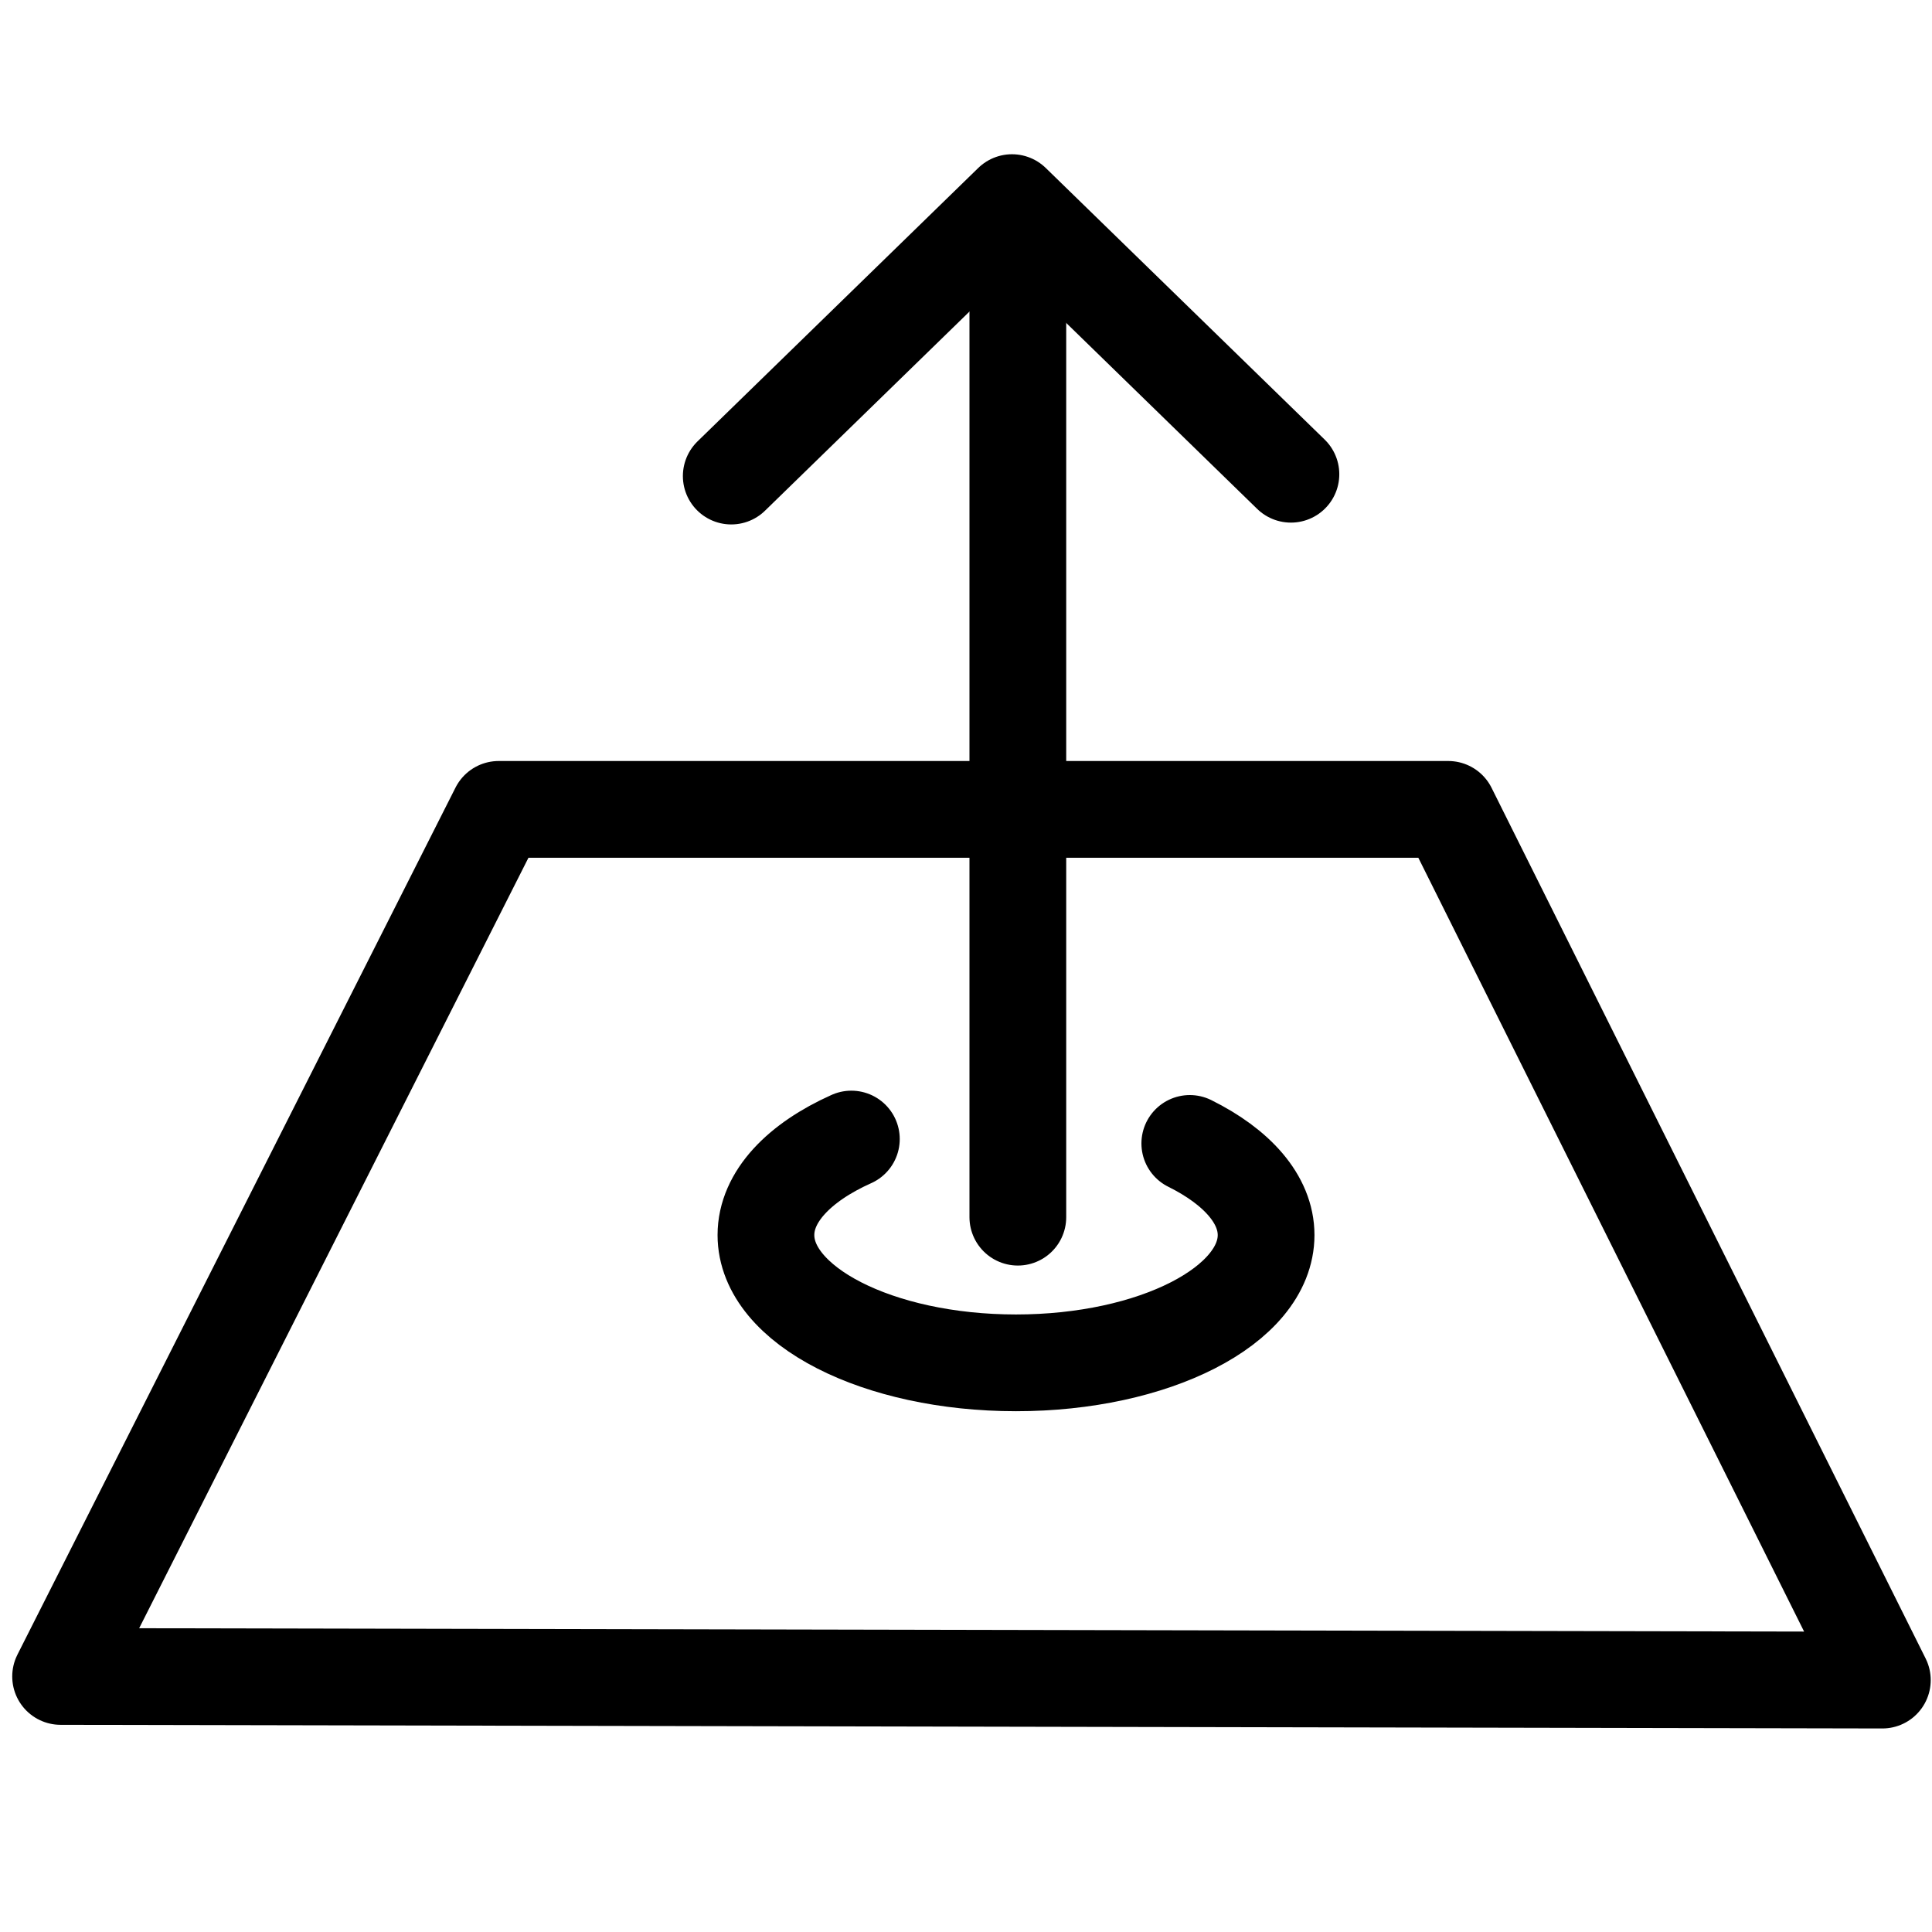
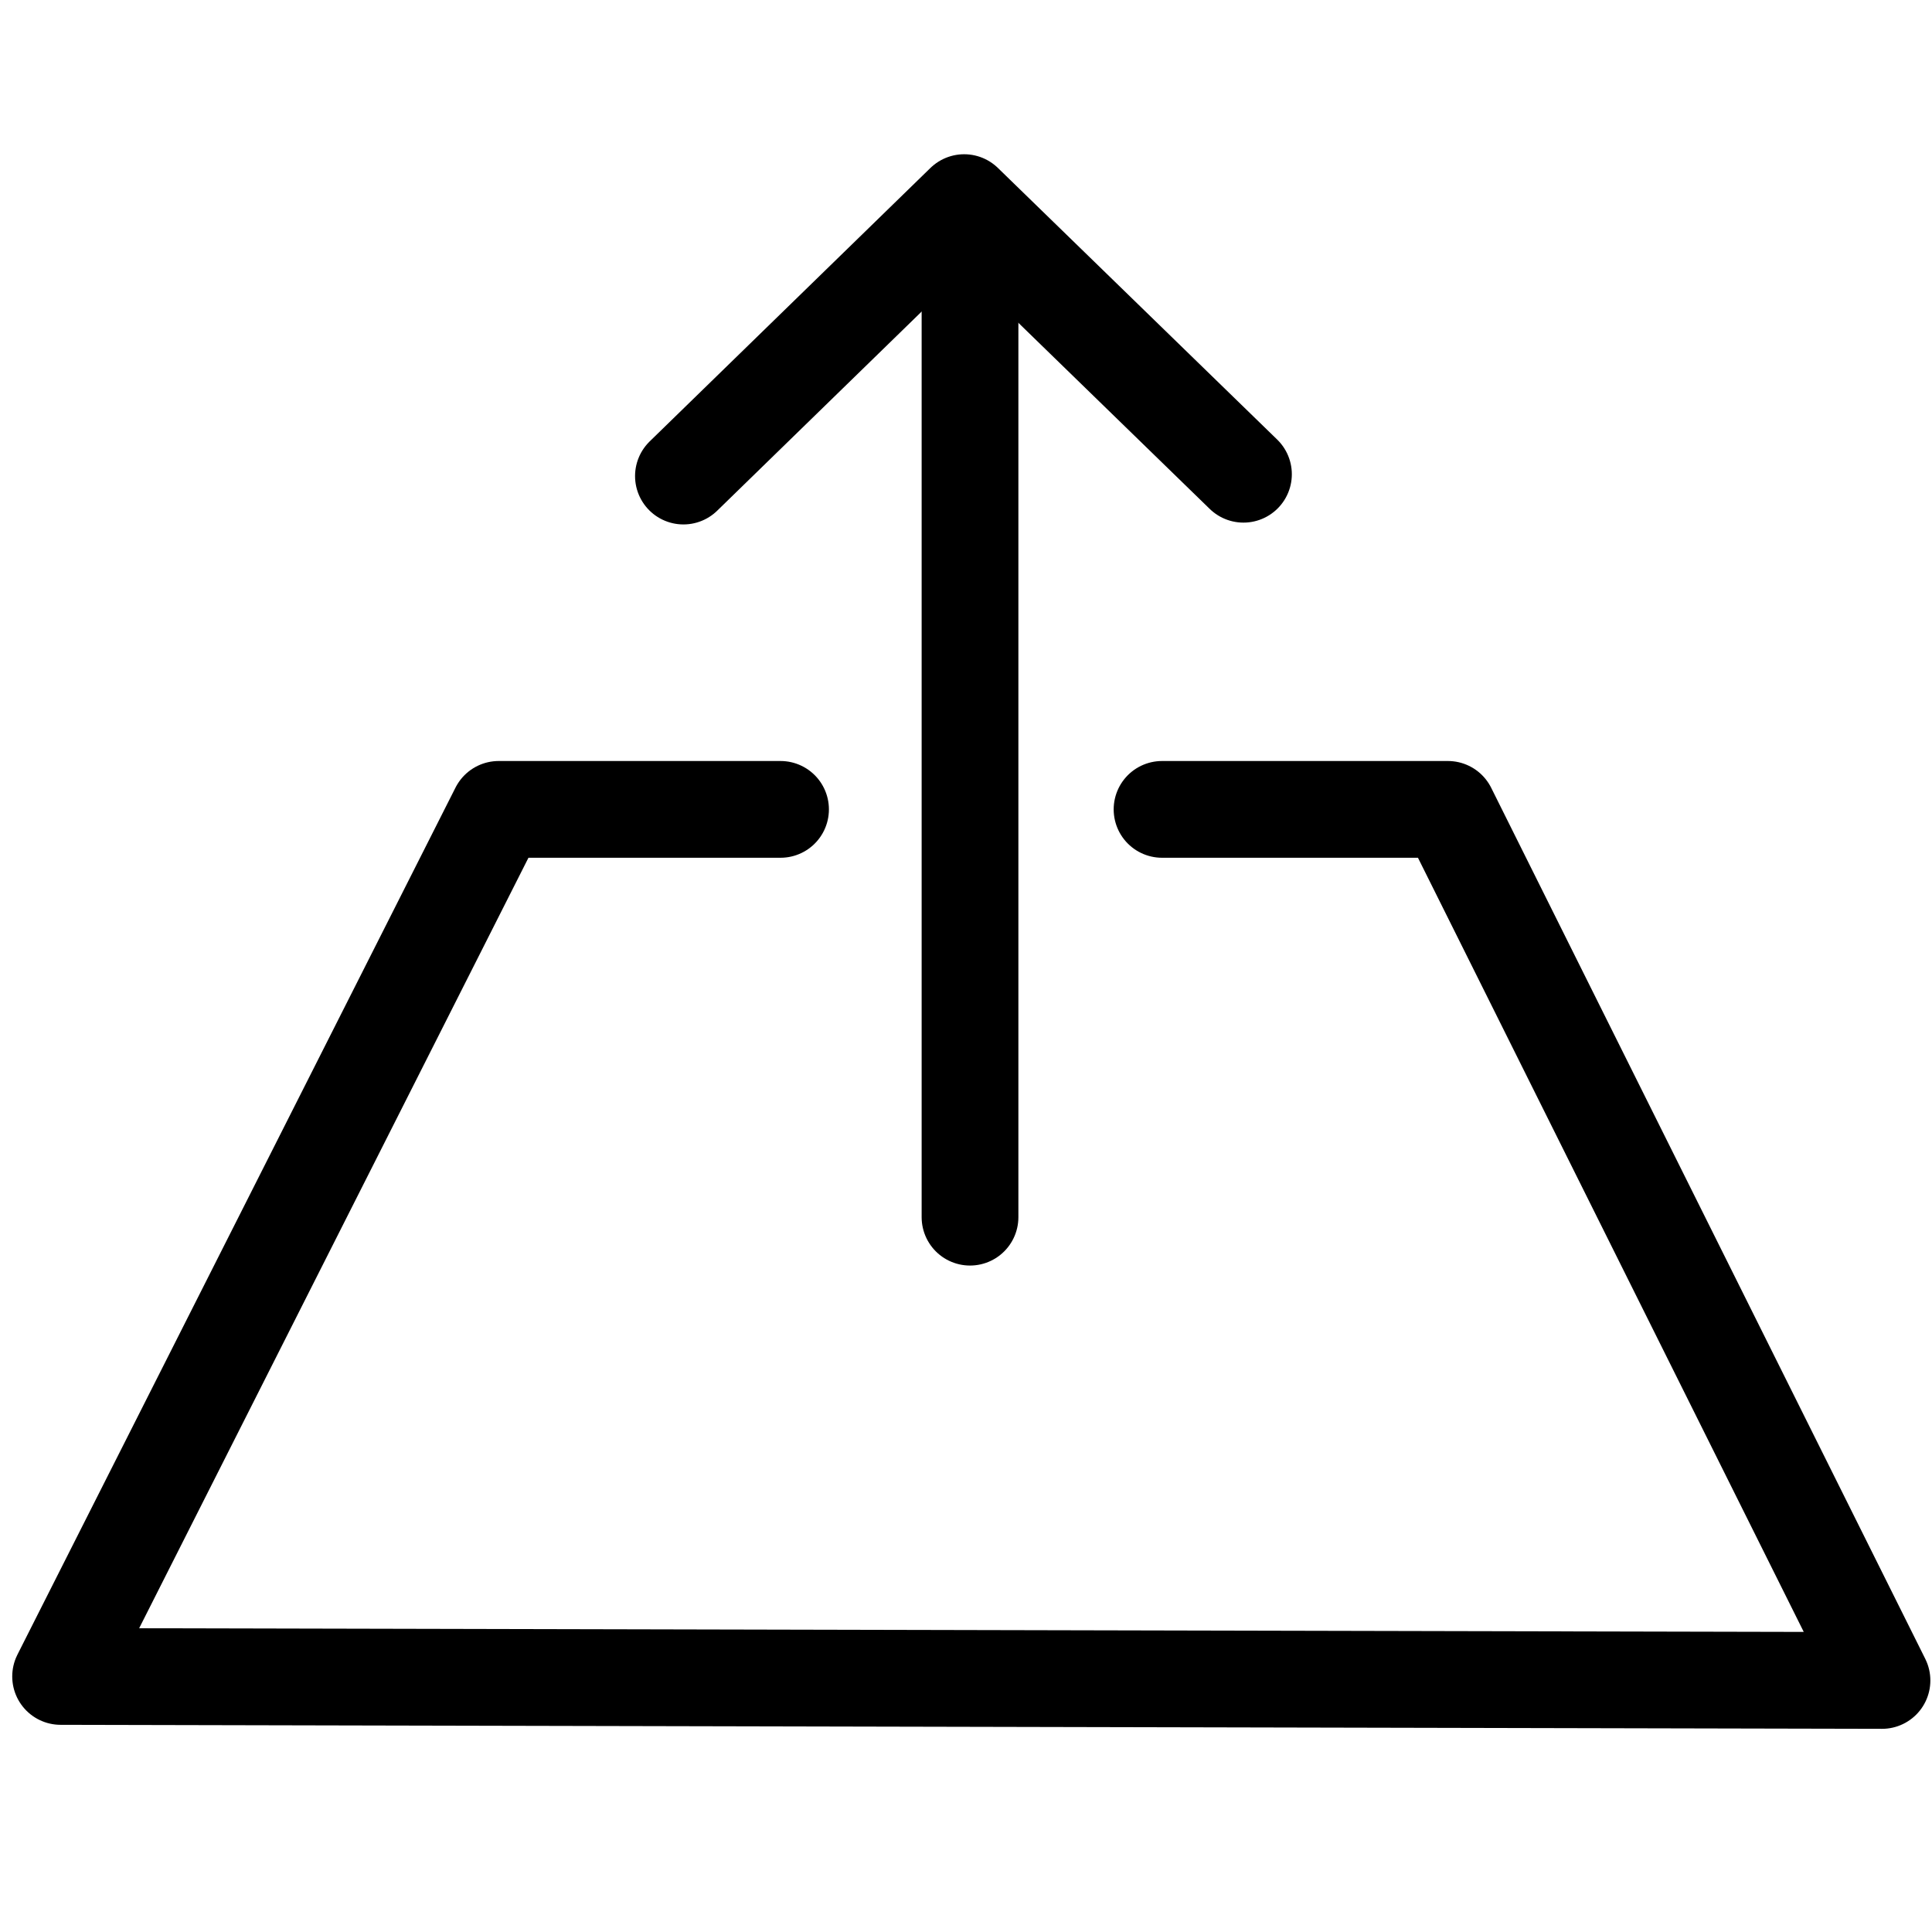
<svg xmlns="http://www.w3.org/2000/svg" width="20" height="20" viewBox="0 0 5.292 5.292" version="1.1" id="svg1">
  <defs id="defs1" />
  <g id="layer1">
-     <path style="color:#000000;overflow:visible;fill:none;stroke:#000000;stroke-width:0.265;stroke-linecap:round;stroke-linejoin:round;stroke-dasharray:none" d="M 0.166,4.592 1.366,2.217 h 2.601 l 1.189,2.385 z" id="path1" />
-     <path style="color:#000000;overflow:visible;fill:none;stroke:#000000;stroke-width:0.265;stroke-linecap:round;stroke-linejoin:round;stroke-dasharray:none" d="M 2.788,3.334 V 0.581" id="path2" />
-     <path style="color:#000000;overflow:visible;fill:none;stroke:#000000;stroke-width:0.265;stroke-linecap:round;stroke-linejoin:round;stroke-dasharray:none" d="M 2.003,1.304 2.772,0.555 3.536,1.299" id="path3" />
-     <path id="path4" style="overflow:visible;fill:none;stroke:#000000;stroke-width:0.265;stroke-linecap:round;stroke-linejoin:round" d="m 3.259,3.132 c 0.129,0.064 0.209,0.153 0.209,0.251 0,0.193 -0.307,0.35 -0.685,0.35 -0.378,0 -0.685,-0.157 -0.685,-0.35 0,-0.105 0.091,-0.199 0.234,-0.263" />
+     <path style="color:#000000;overflow:visible;fill:none;stroke:#000000;stroke-width:0.265;stroke-linecap:round;stroke-linejoin:round;stroke-dasharray:none" d="M 3.183,2.217 H 3.966 L 5.155,4.603 0.166,4.592 1.366,2.217 h 0.772" id="path1" />
+     <path style="color:#000000;overflow:visible;fill:none;stroke:#000000;stroke-width:0.265;stroke-linecap:round;stroke-linejoin:round;stroke-dasharray:none" d="M 2.657,3.334 V 0.581" id="path2" />
+     <path style="color:#000000;overflow:visible;fill:none;stroke:#000000;stroke-width:0.265;stroke-linecap:round;stroke-linejoin:round;stroke-dasharray:none" d="M 1.872,1.304 2.641,0.555 3.406,1.299" id="path3" />
  </g>
</svg>
